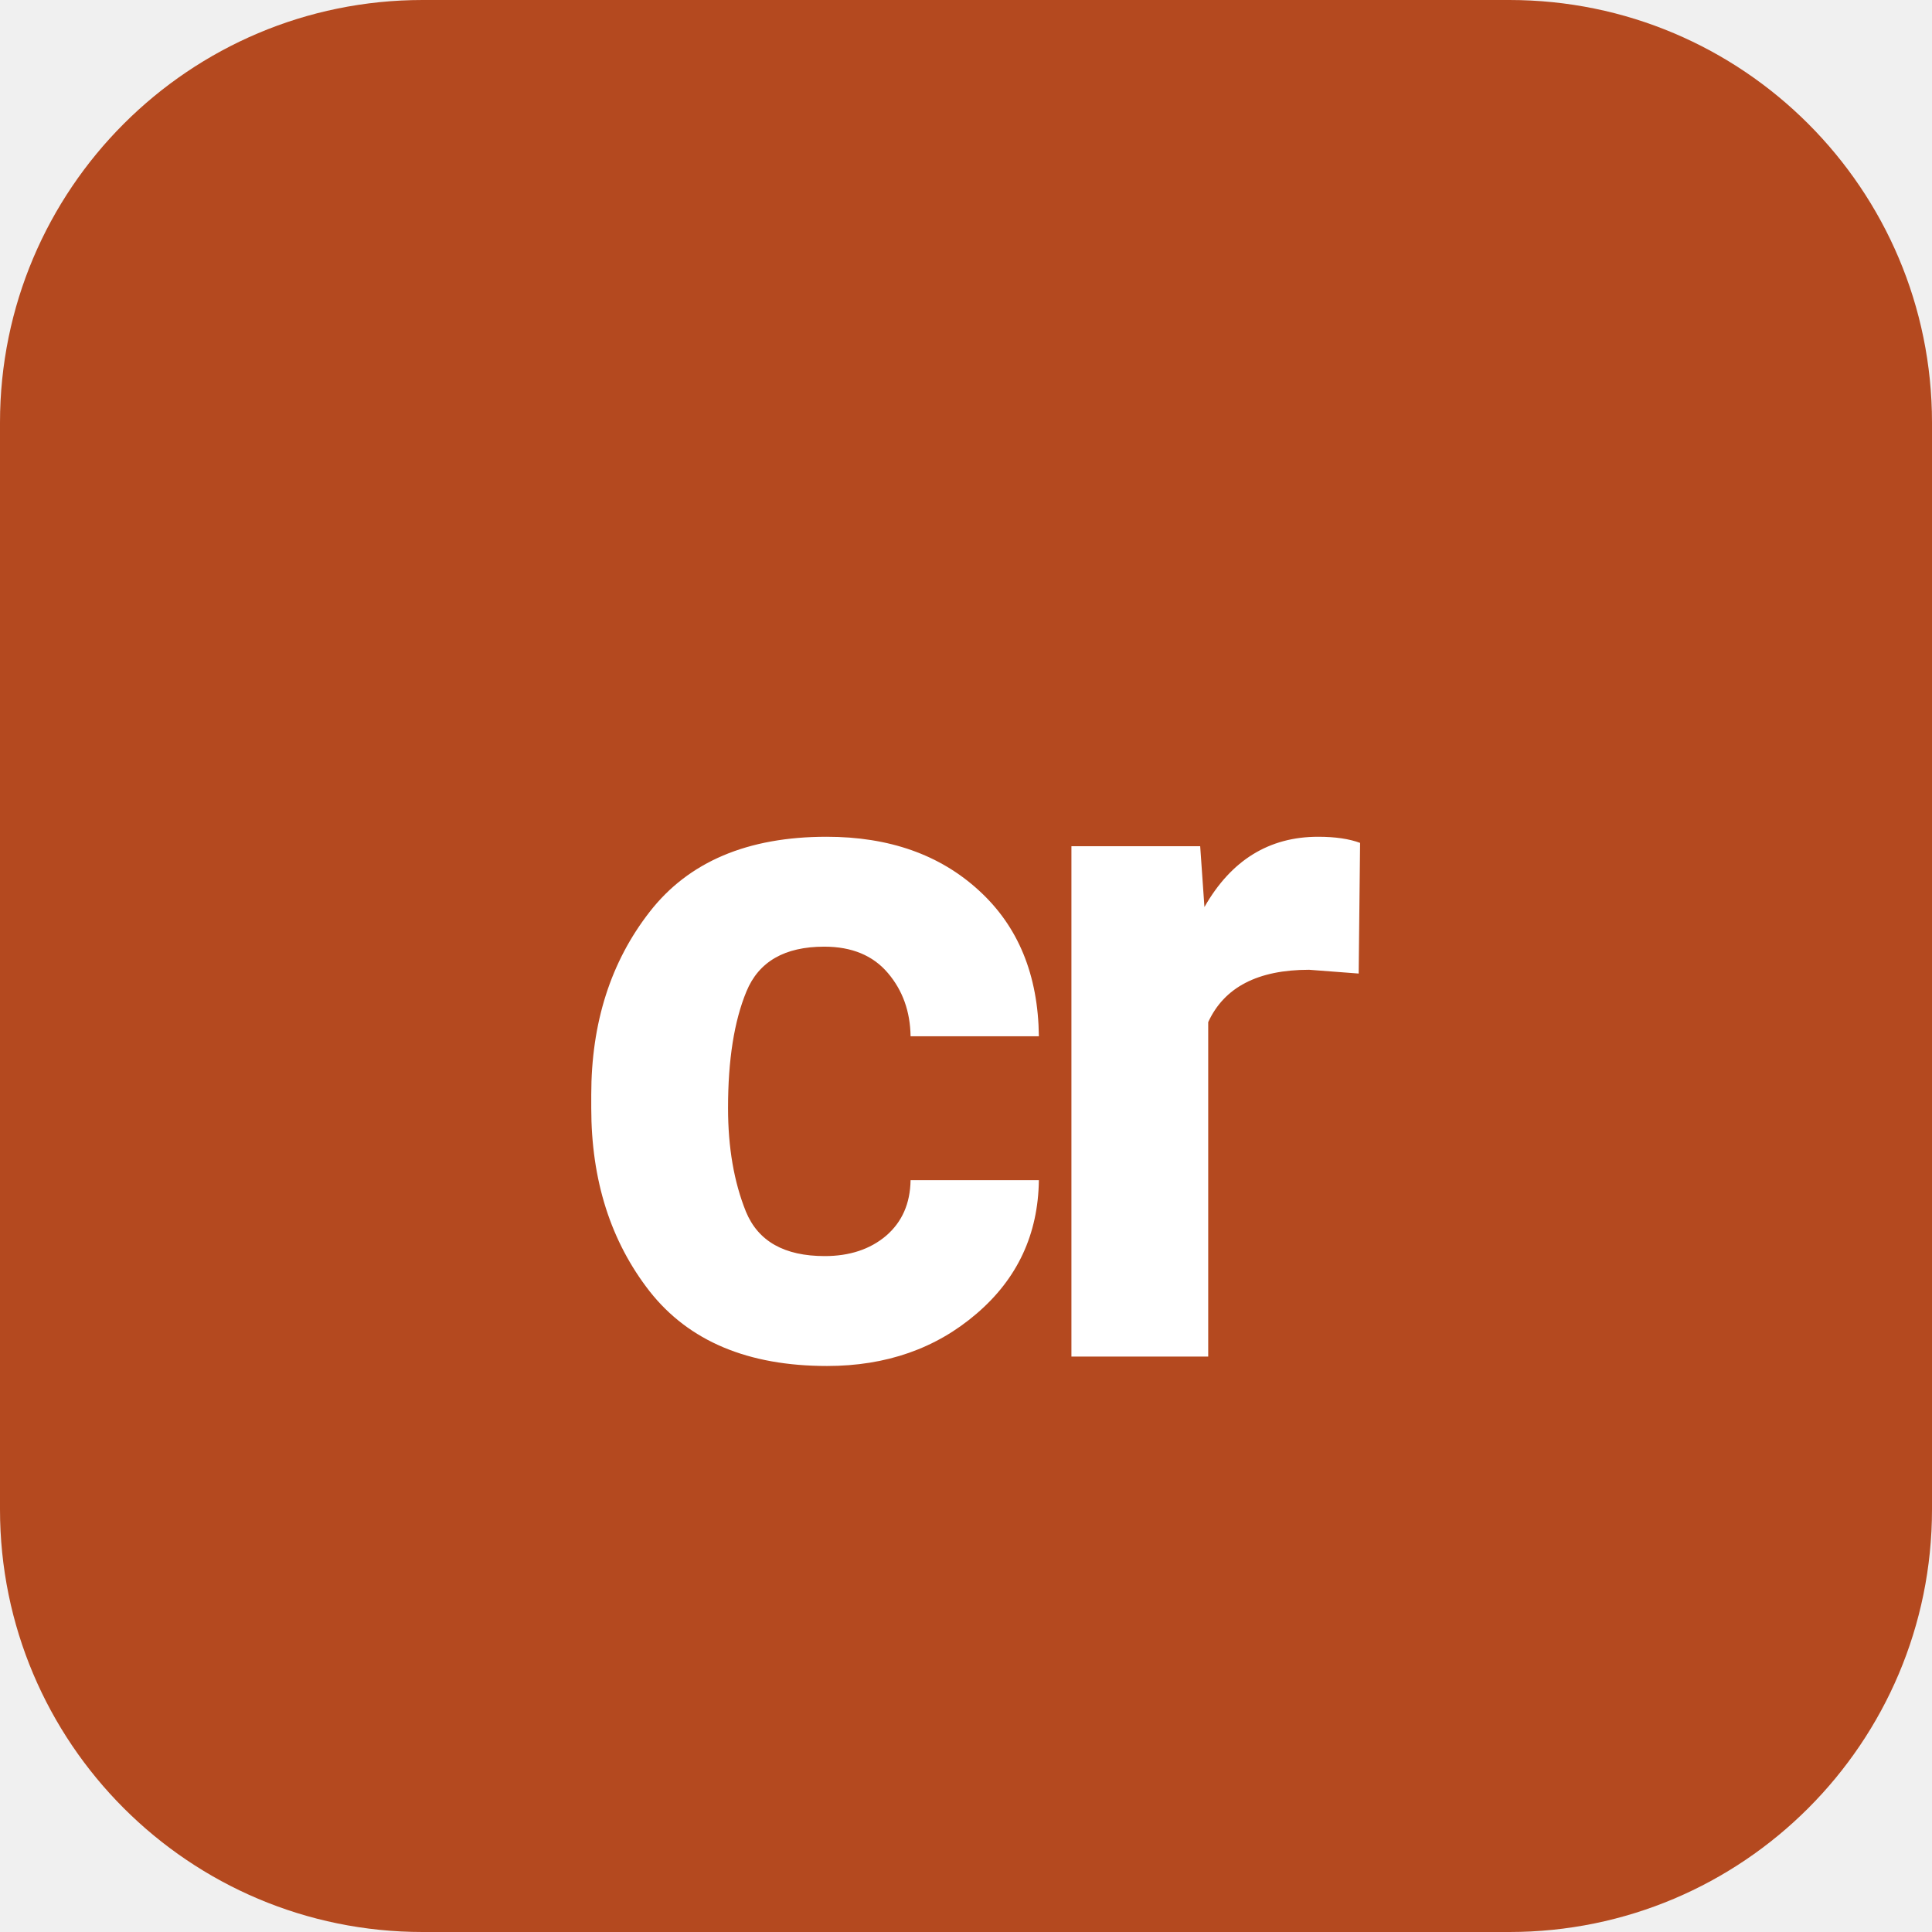
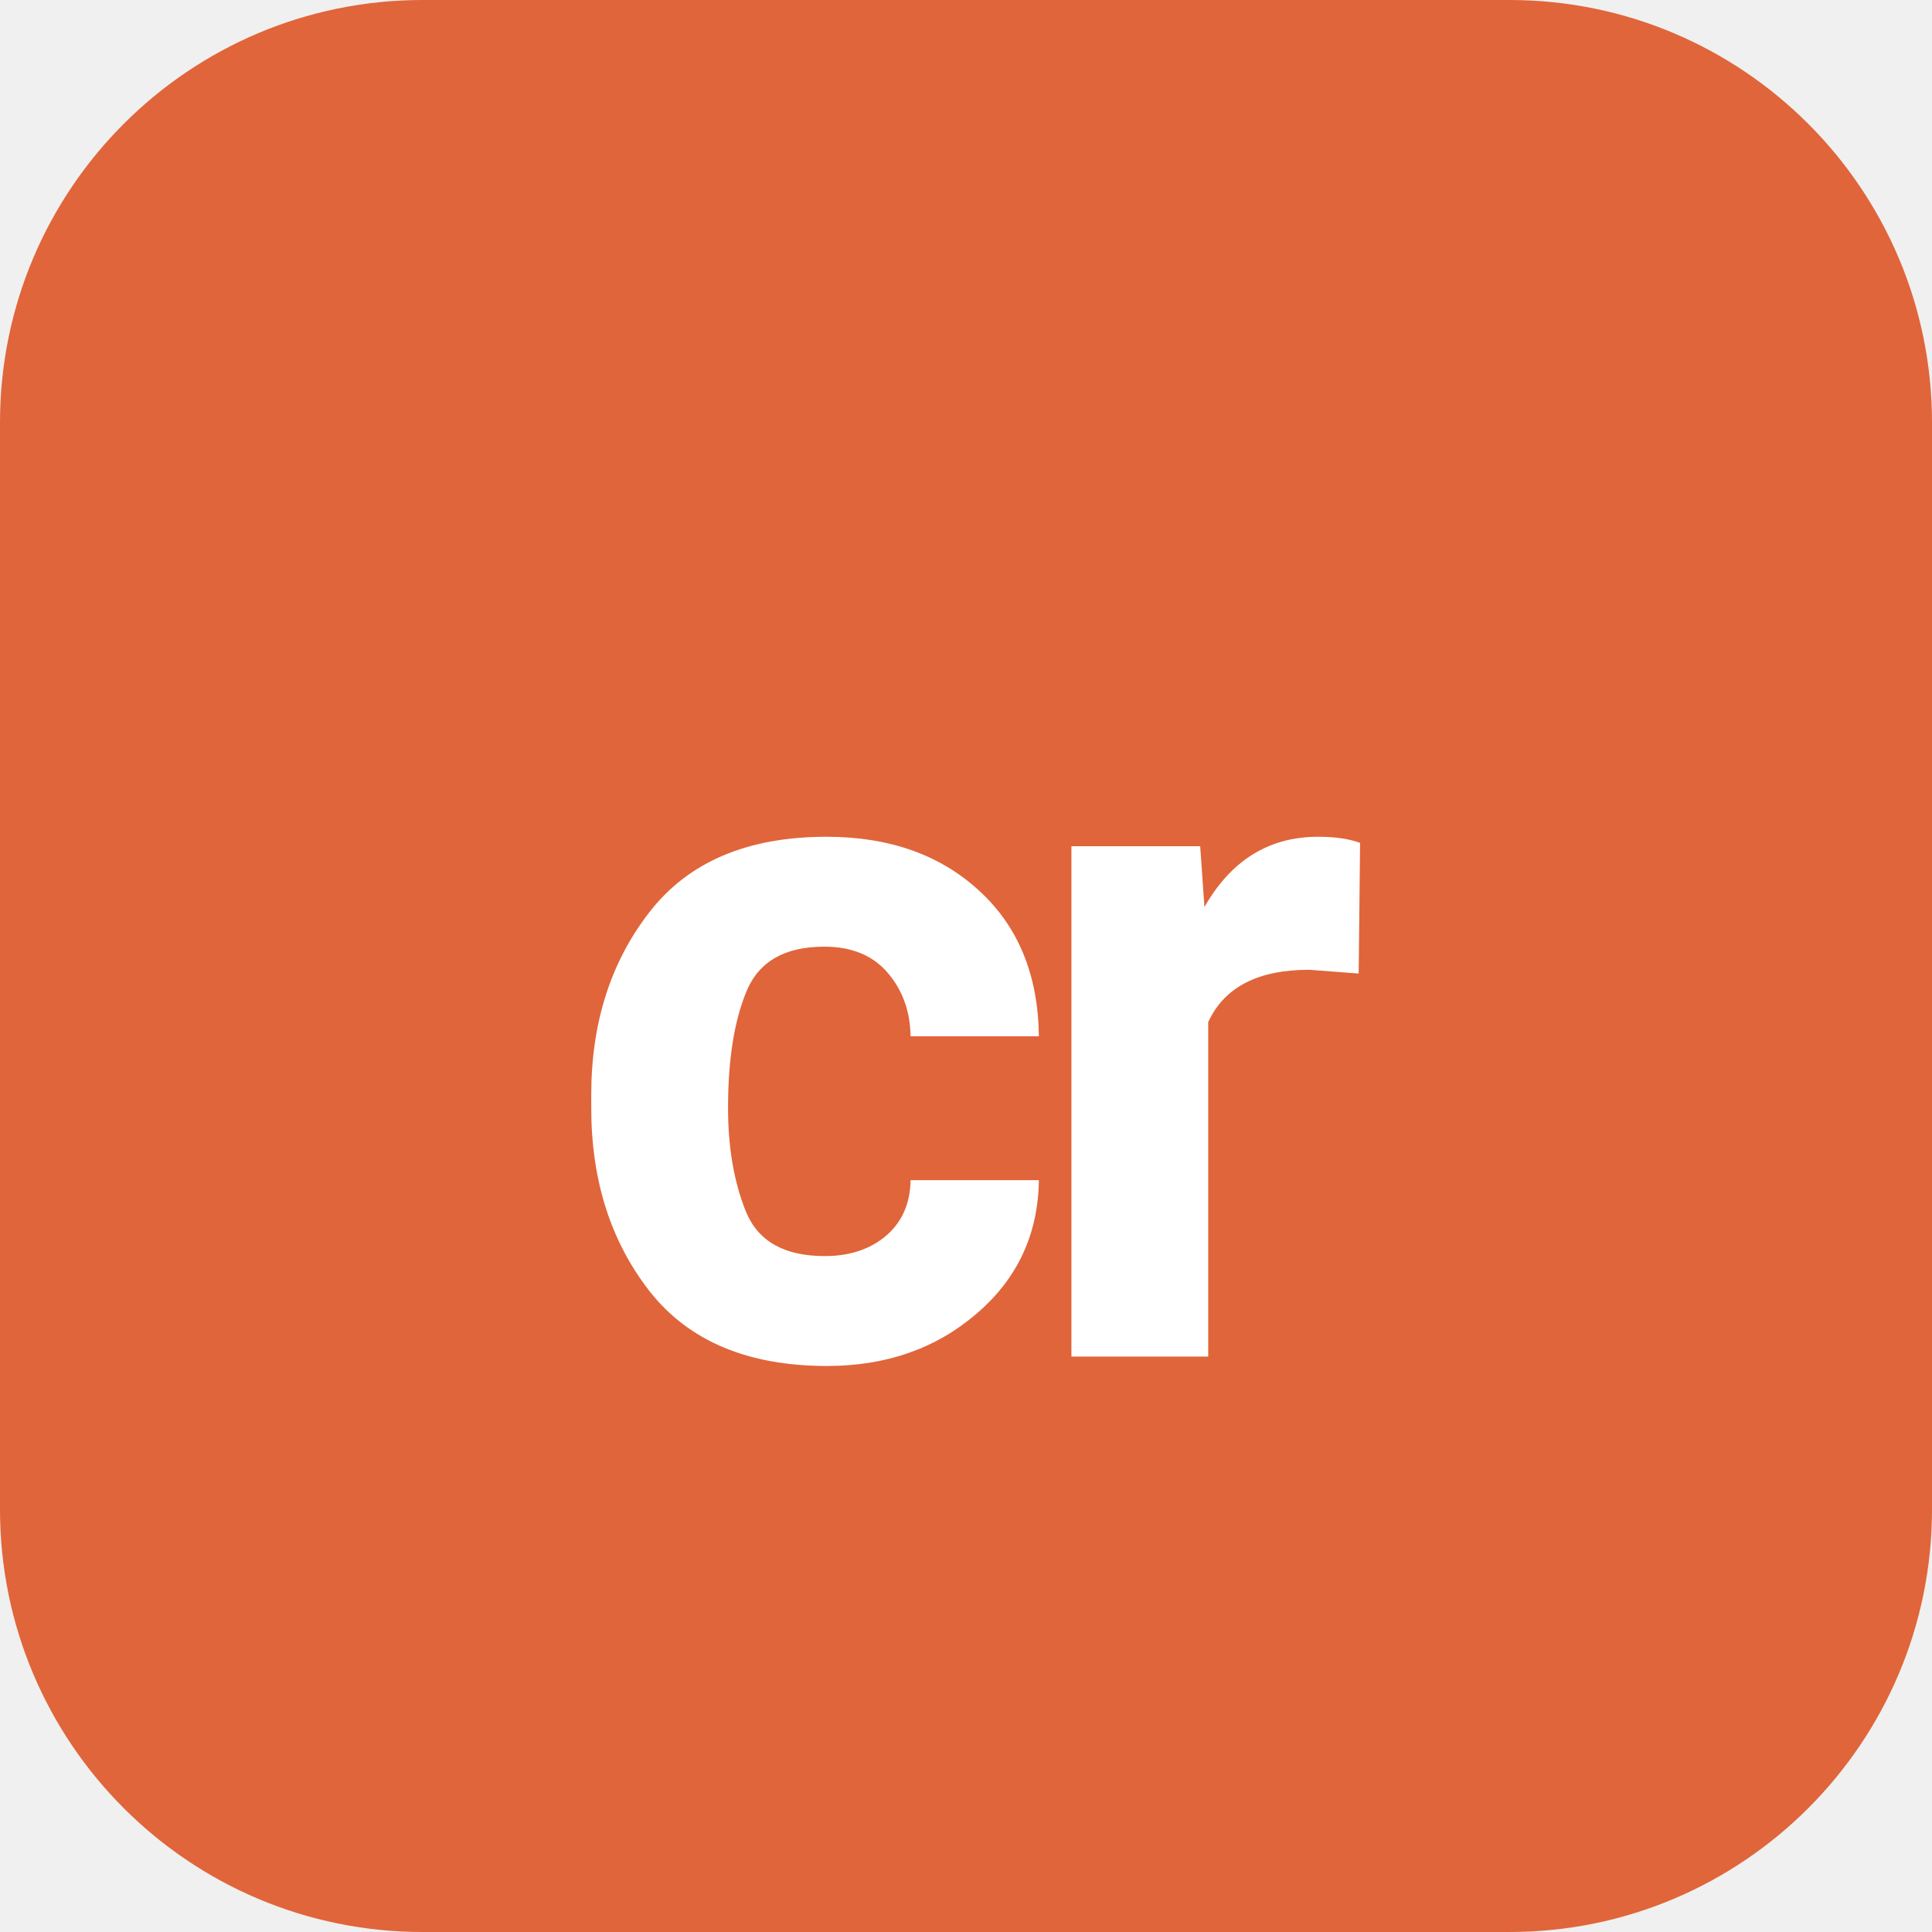
<svg xmlns="http://www.w3.org/2000/svg" viewBox="0 0 64 64" role="img" aria-label="CR monogram">
-   <rect width="64" height="64" rx="14" fill="#b4491f" />
+   <rect width="64" height="64" rx="14" fill="#e0653a" />
  <text x="32" y="34" text-anchor="middle" dominant-baseline="central" font-family="ui-sans-serif, system-ui, -apple-system, 'Segoe UI', Roboto, Helvetica, Arial, sans-serif" font-size="32" font-weight="600" letter-spacing="-1.5" fill="#ffffff">cr</text>
</svg>
